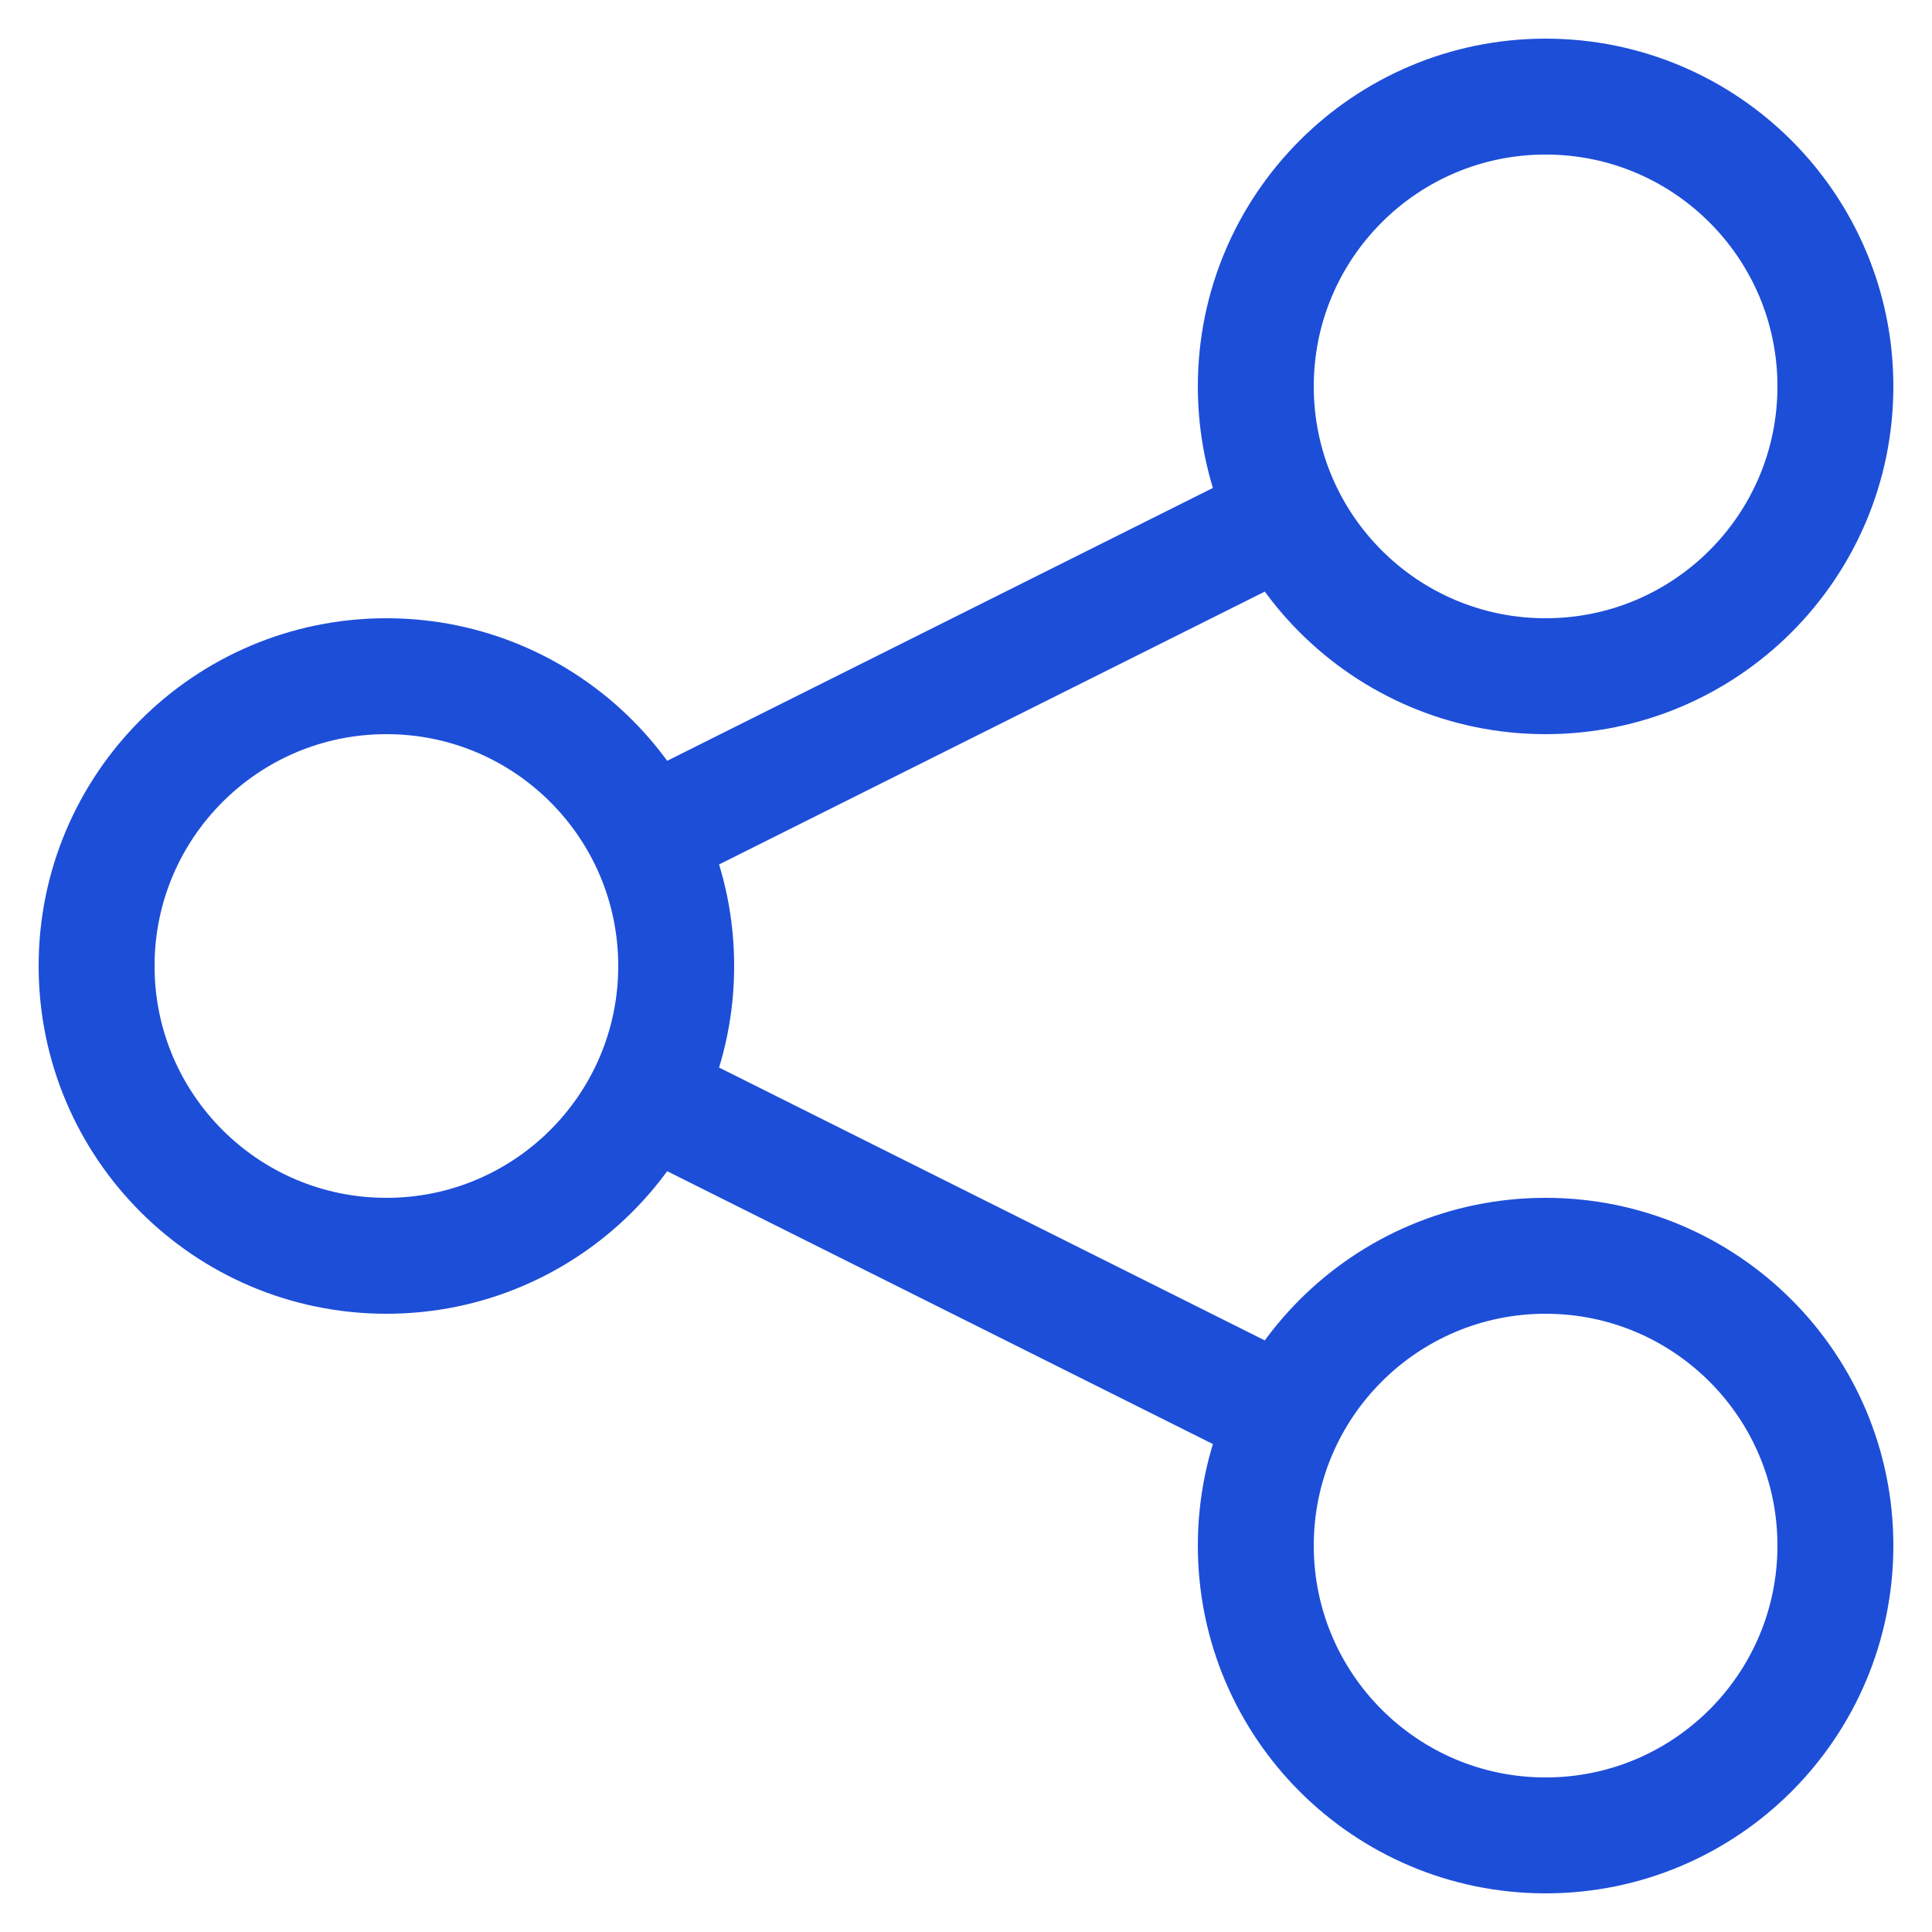
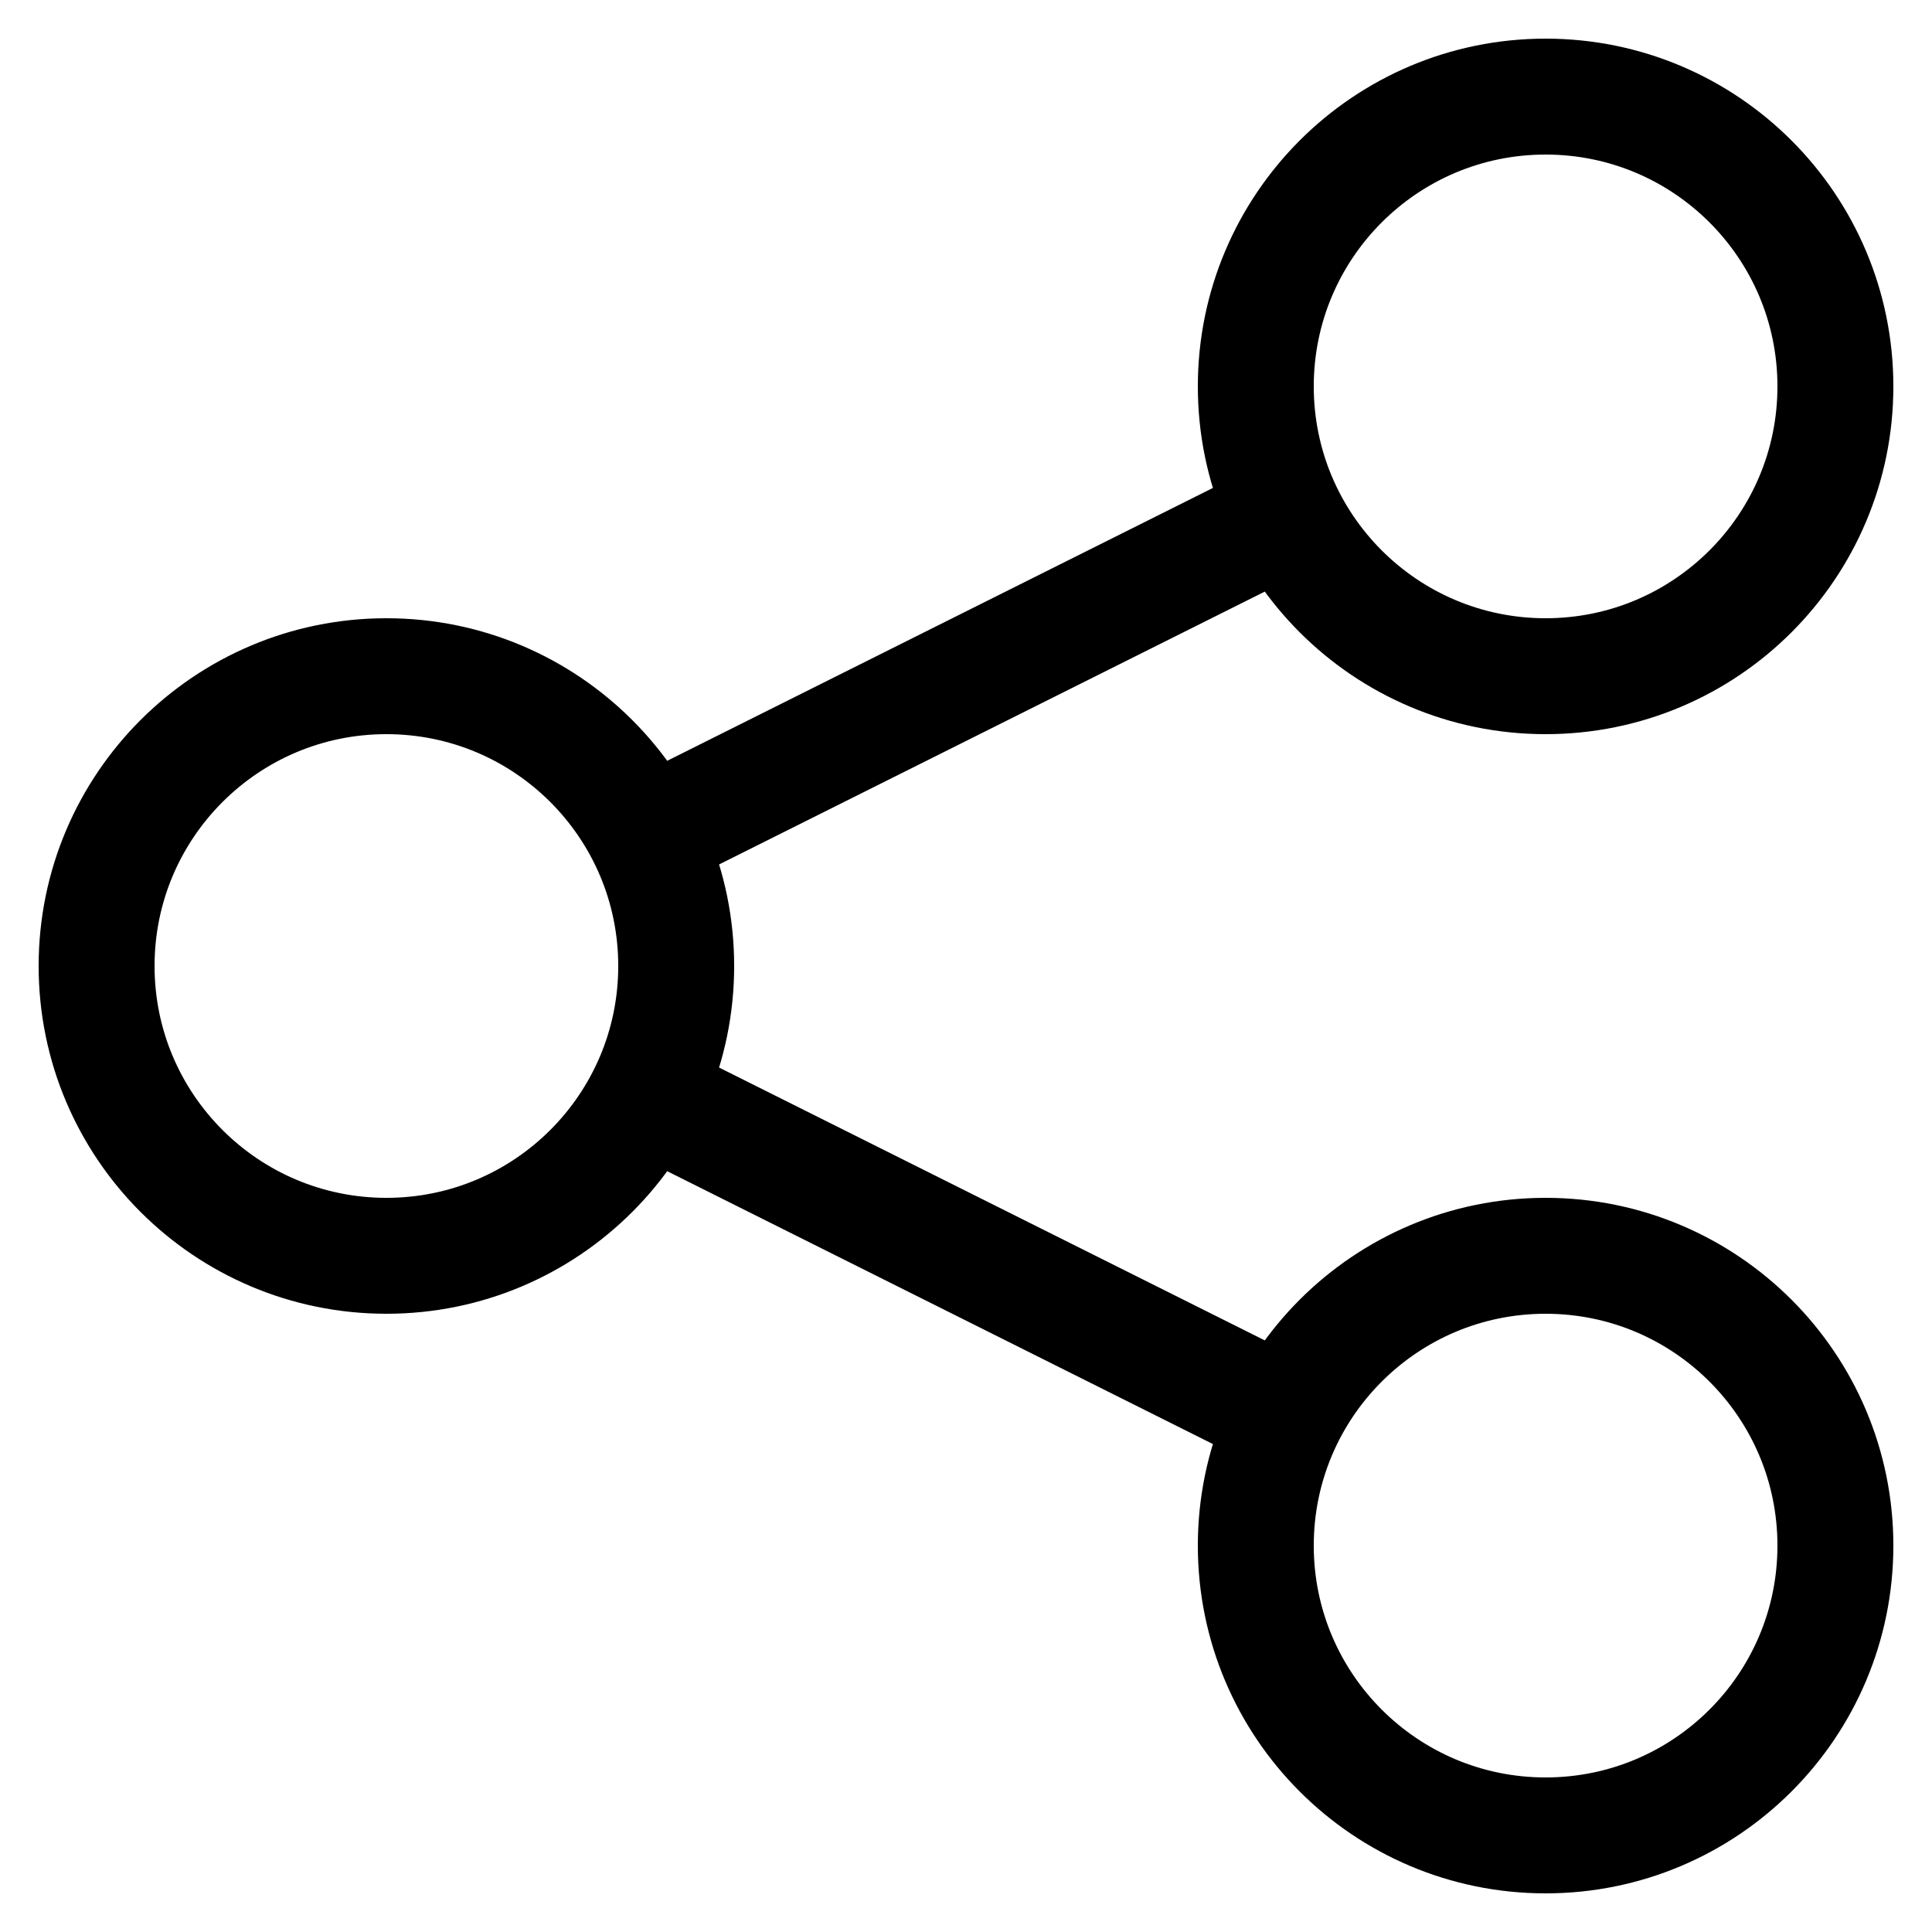
<svg xmlns="http://www.w3.org/2000/svg" width="20" height="20" viewBox="0 0 20 20" fill="none">
-   <path d="M7 11.5L13 14.5M13 5.5L7 8.5M16 19C14.343 19 13 17.657 13 16C13 14.343 14.343 13 16 13C17.657 13 19 14.343 19 16C19 17.657 17.657 19 16 19ZM4 13C2.343 13 1 11.657 1 10C1 8.343 2.343 7 4 7C5.657 7 7 8.343 7 10C7 11.657 5.657 13 4 13ZM16 7C14.343 7 13 5.657 13 4C13 2.343 14.343 1 16 1C17.657 1 19 2.343 19 4C19 5.657 17.657 7 16 7Z" stroke="#1D4ED8" stroke-width="1.2" stroke-linecap="round" stroke-linejoin="round" />
+   <path d="M7 11.5L13 14.5M13 5.5L7 8.5M16 19C14.343 19 13 17.657 13 16C13 14.343 14.343 13 16 13C17.657 13 19 14.343 19 16C19 17.657 17.657 19 16 19ZM4 13C2.343 13 1 11.657 1 10C1 8.343 2.343 7 4 7C5.657 7 7 8.343 7 10C7 11.657 5.657 13 4 13ZM16 7C14.343 7 13 5.657 13 4C13 2.343 14.343 1 16 1C17.657 1 19 2.343 19 4C19 5.657 17.657 7 16 7Z" stroke="currentColor" stroke-width="1.2" stroke-linecap="round" stroke-linejoin="round" />
</svg>
